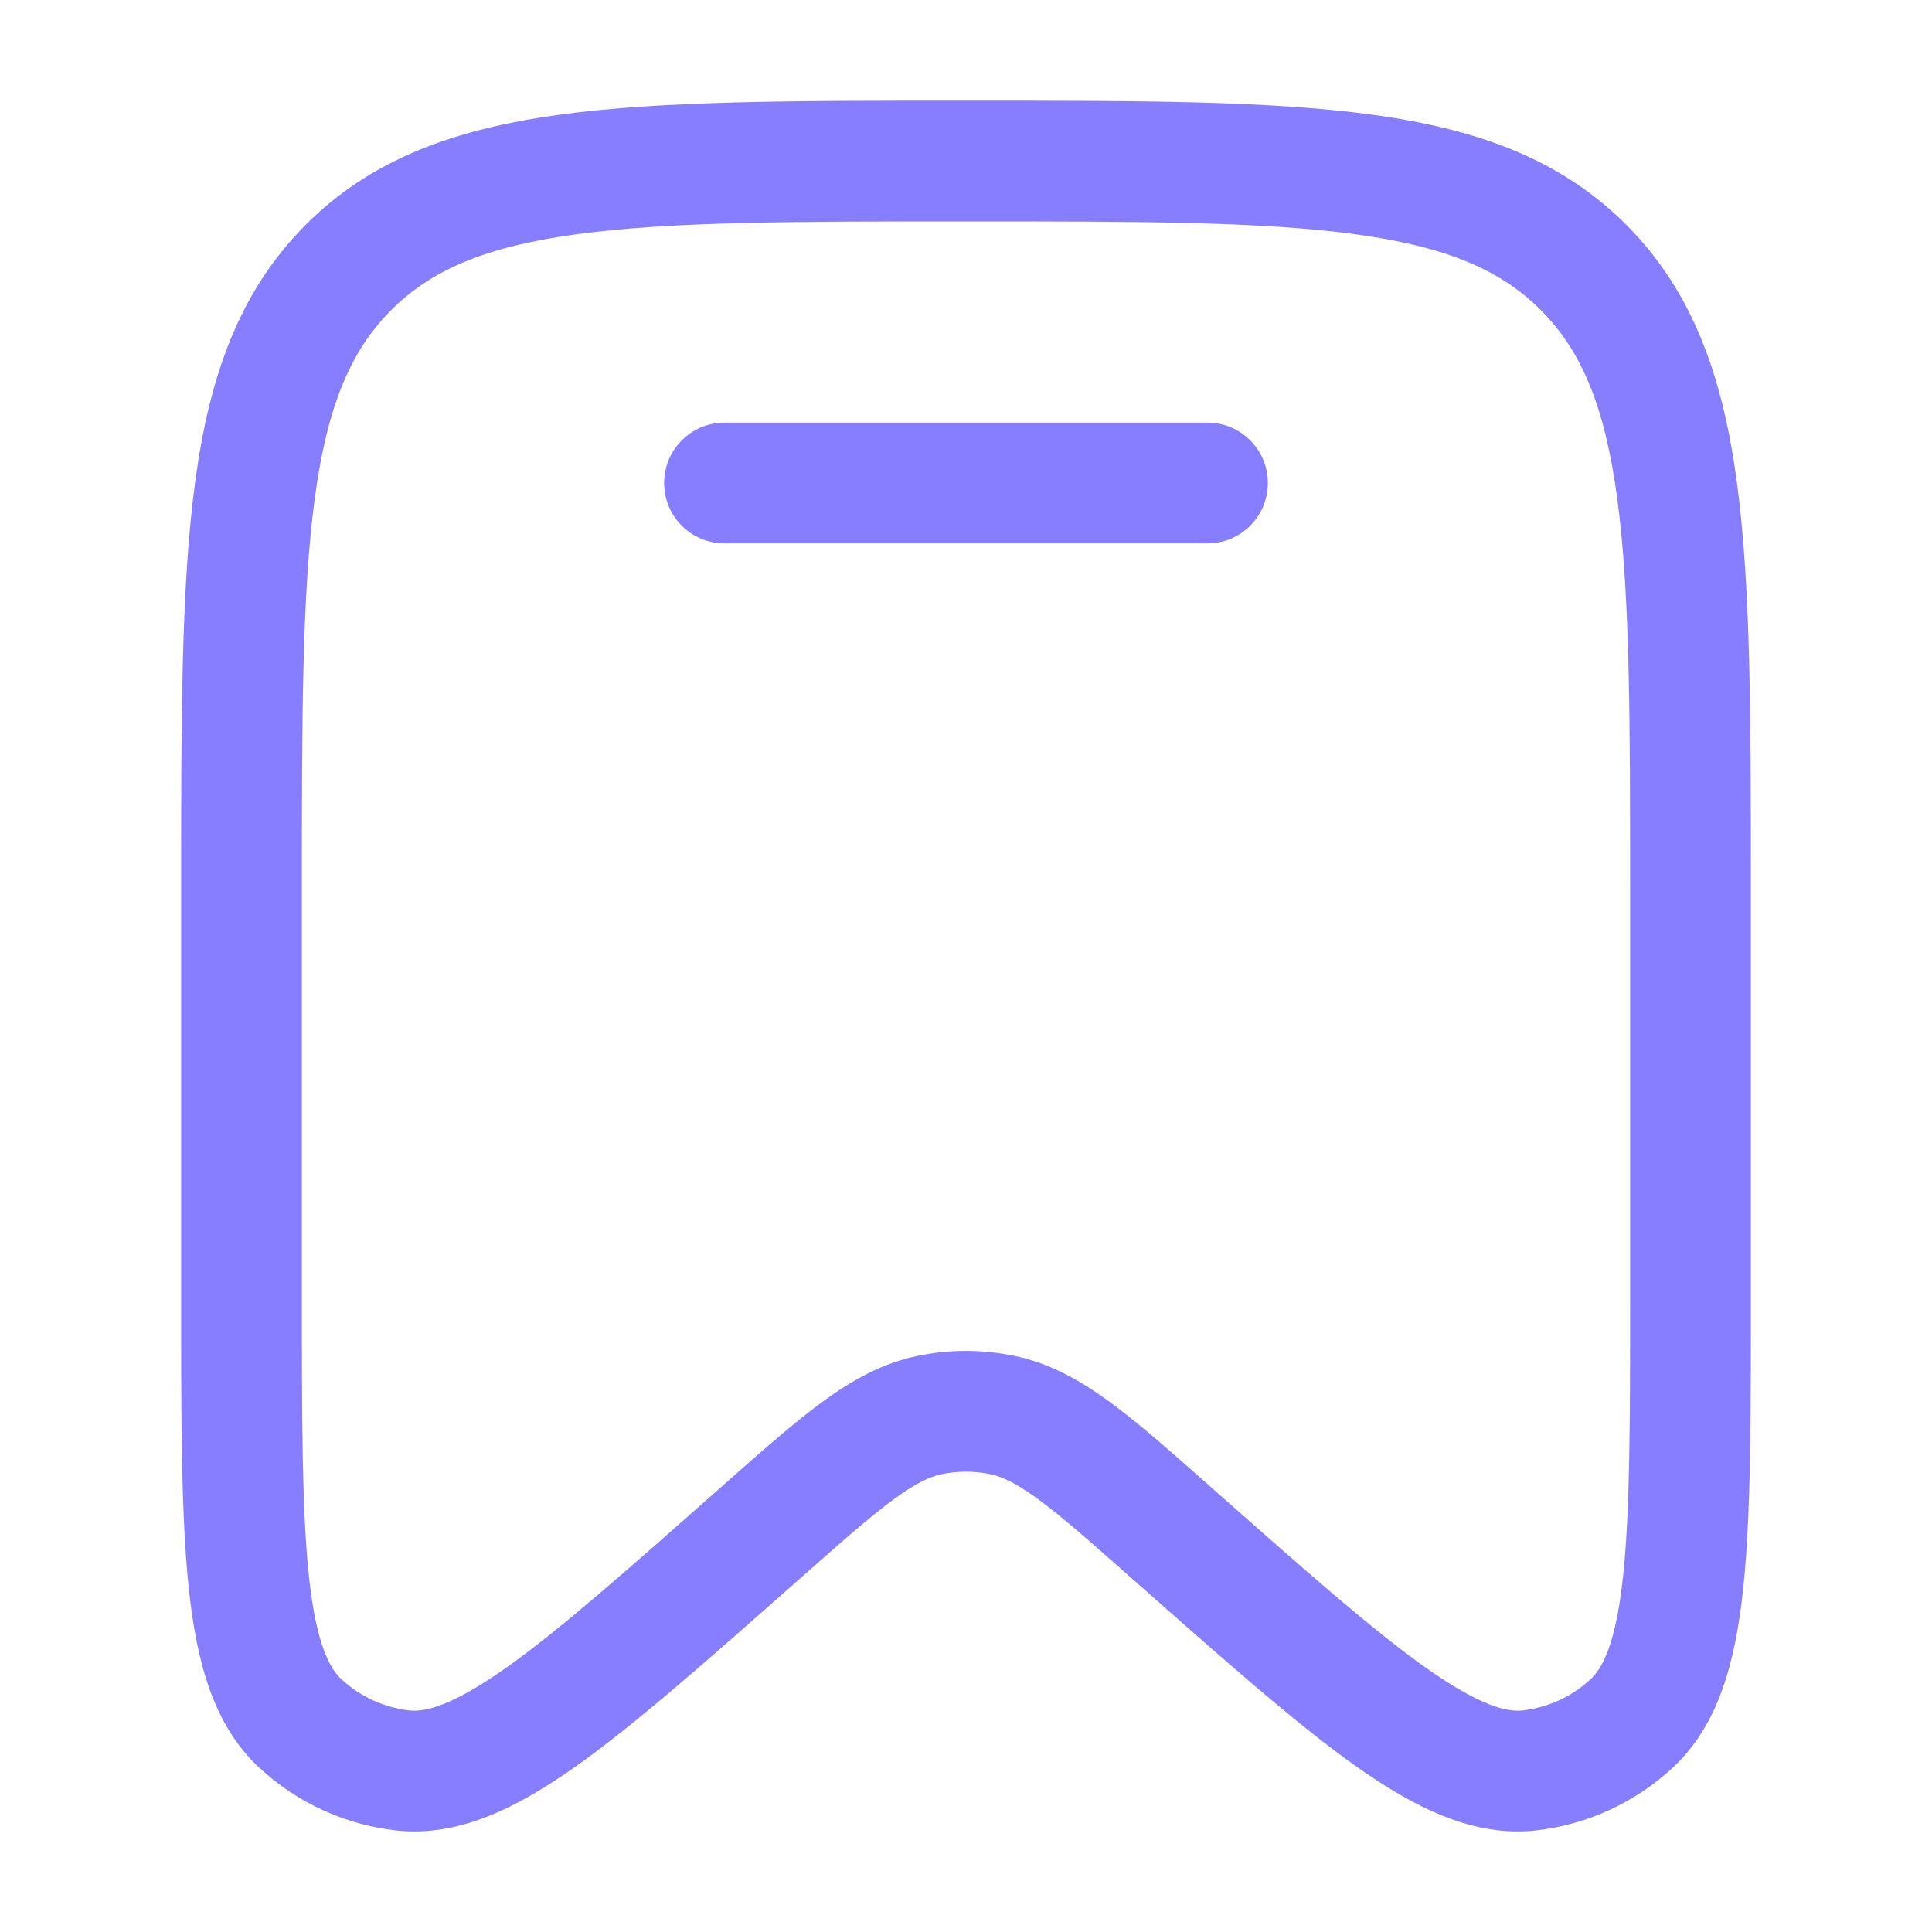
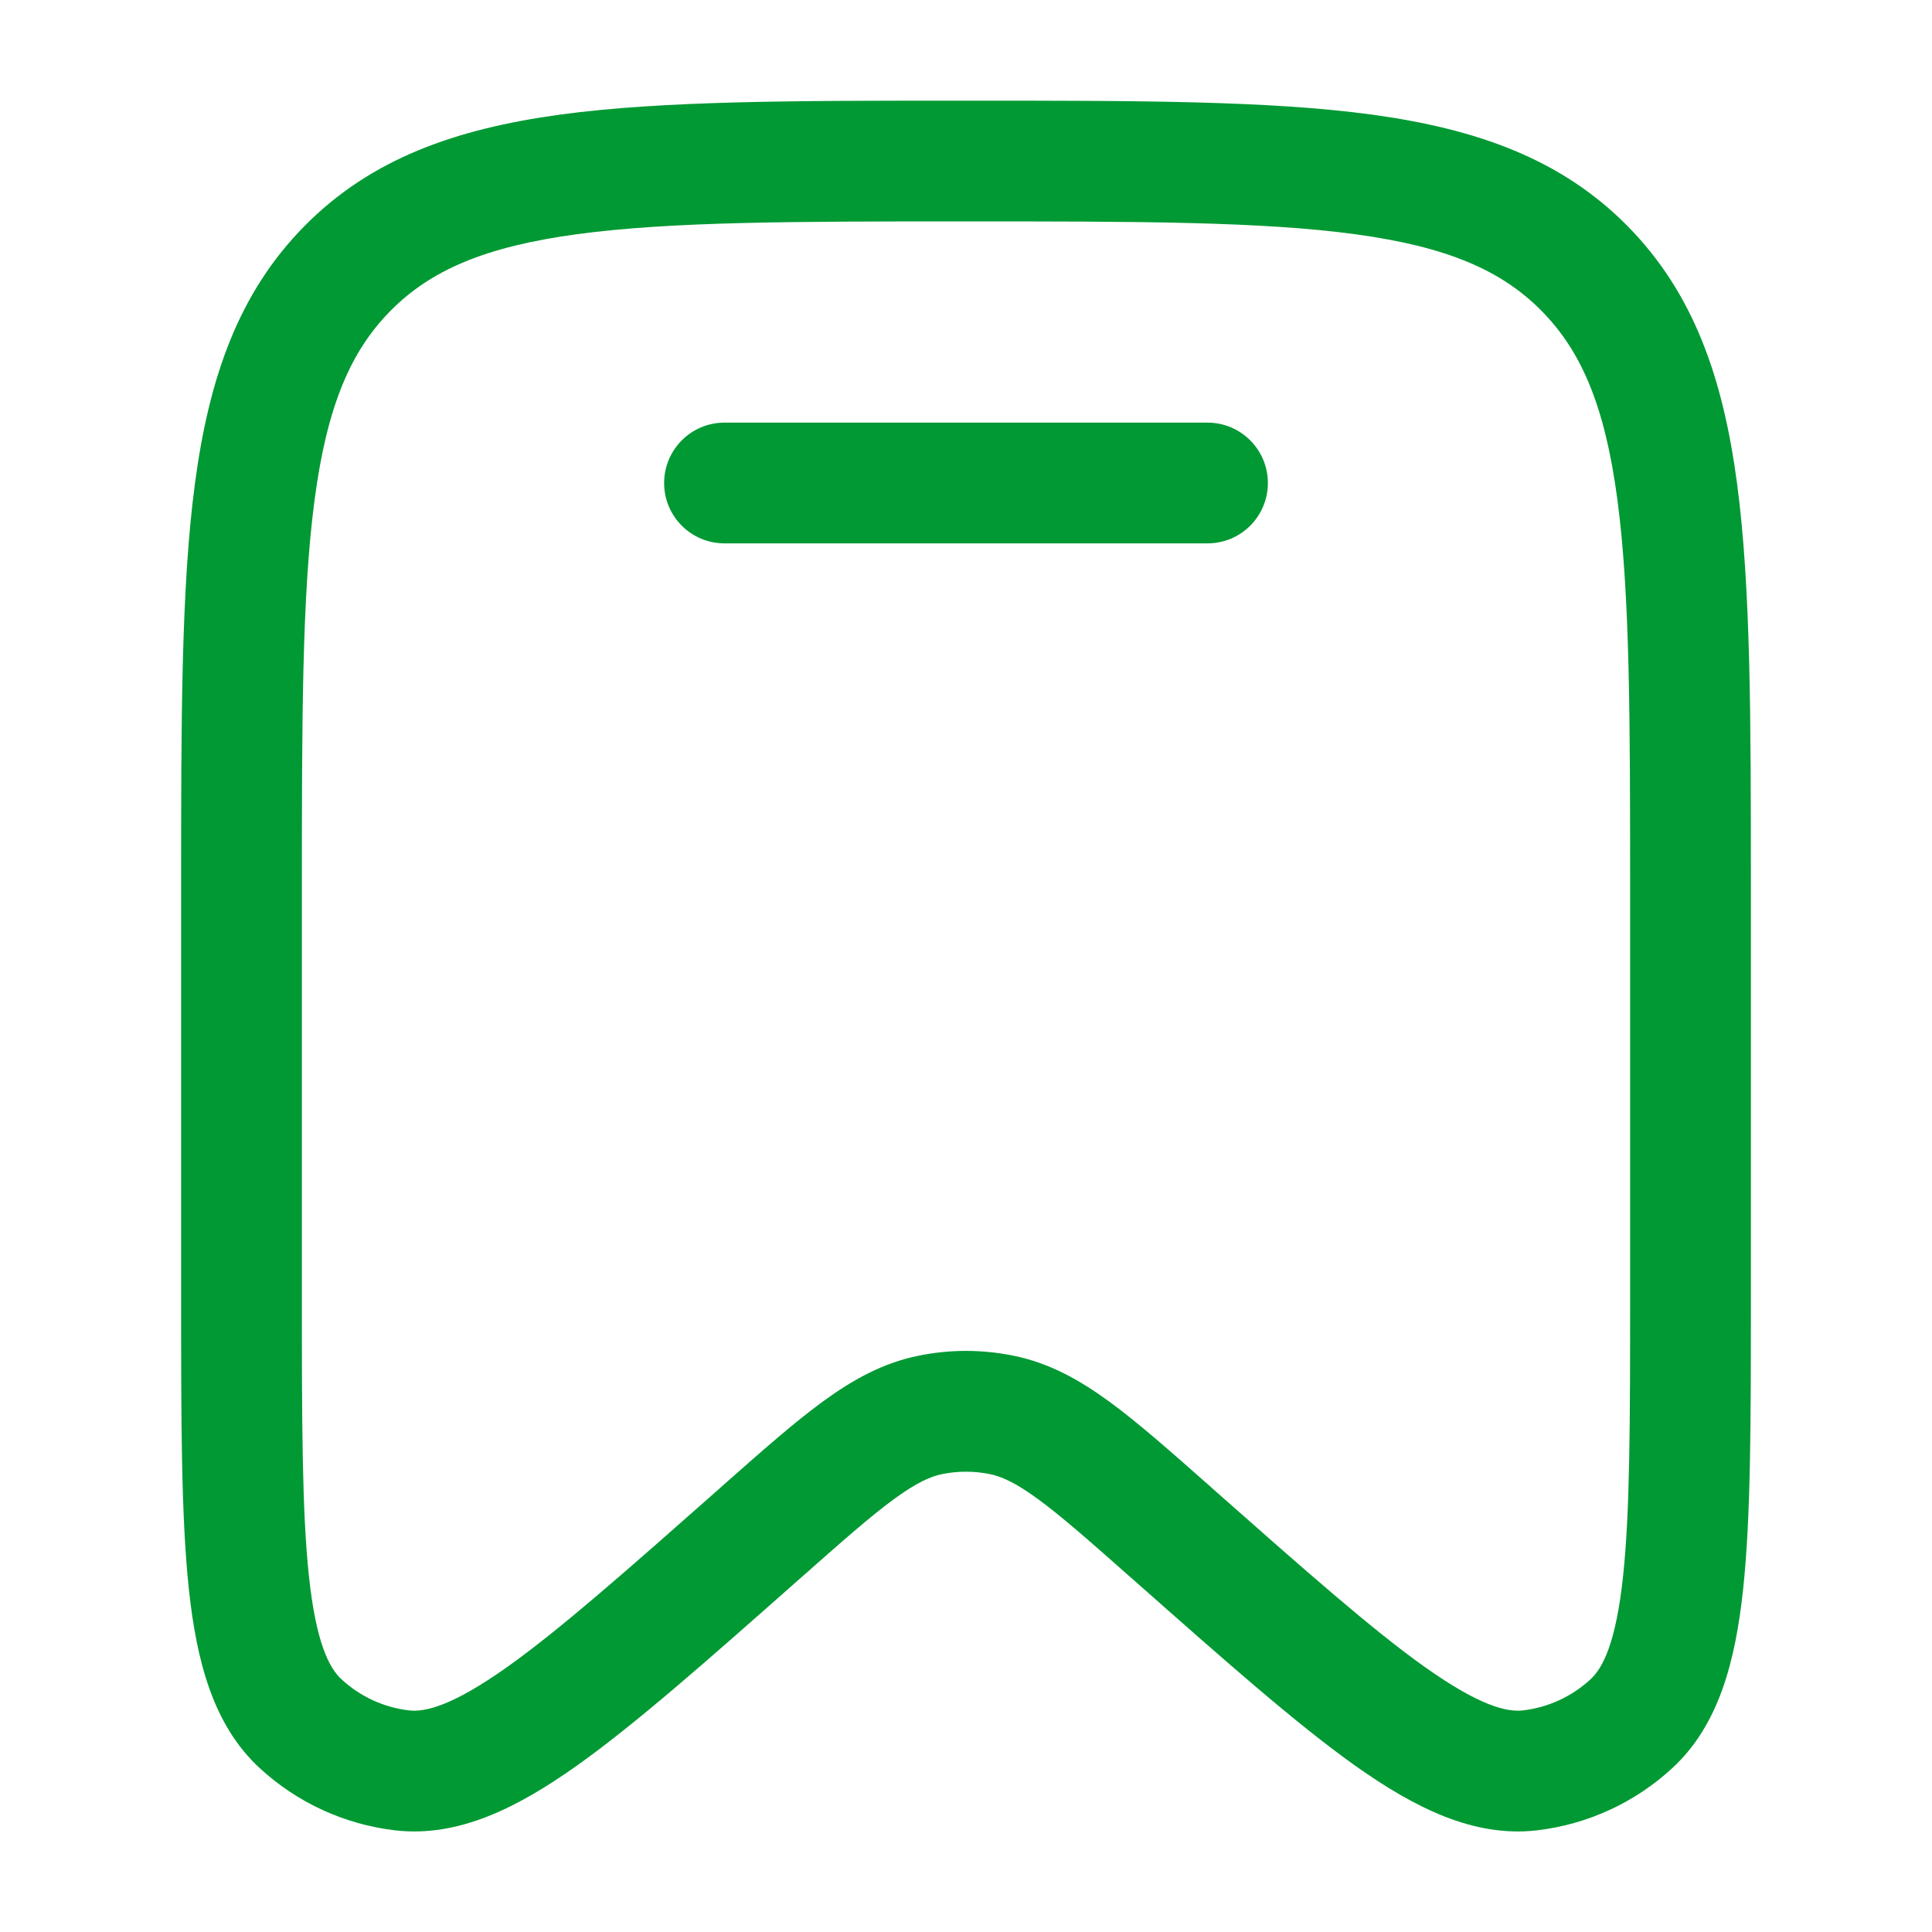
<svg xmlns="http://www.w3.org/2000/svg" width="20" height="20" viewBox="0 0 20 20" fill="none">
-   <path d="M7.5 4.375C7.155 4.375 6.875 4.655 6.875 5C6.875 5.346 7.155 5.625 7.5 5.625H12.5C12.845 5.625 13.125 5.346 13.125 5C13.125 4.655 12.845 4.375 12.5 4.375H7.5Z" fill="#877EFF" />
-   <path fill-rule="evenodd" clip-rule="evenodd" d="M9.952 1.042C8.225 1.042 6.864 1.042 5.801 1.186C4.709 1.335 3.838 1.646 3.154 2.338C2.471 3.029 2.164 3.906 2.018 5.006C1.875 6.08 1.875 7.454 1.875 9.201V13.45C1.875 14.706 1.875 15.7 1.955 16.449C2.034 17.189 2.204 17.857 2.688 18.303C3.077 18.662 3.568 18.887 4.093 18.948C4.749 19.023 5.362 18.709 5.966 18.282C6.576 17.849 7.317 17.194 8.252 16.367L8.283 16.34C8.716 15.957 9.009 15.698 9.254 15.519C9.491 15.346 9.635 15.283 9.757 15.259C9.917 15.227 10.083 15.227 10.243 15.259C10.365 15.283 10.509 15.346 10.746 15.519C10.991 15.698 11.284 15.957 11.717 16.34L11.748 16.367C12.683 17.194 13.424 17.849 14.034 18.282C14.638 18.709 15.251 19.023 15.907 18.948C16.432 18.887 16.923 18.662 17.312 18.303C17.796 17.857 17.966 17.189 18.045 16.449C18.125 15.7 18.125 14.706 18.125 13.45V9.201C18.125 7.454 18.125 6.08 17.982 5.006C17.836 3.906 17.529 3.029 16.846 2.338C16.162 1.646 15.291 1.335 14.199 1.186C13.136 1.042 11.775 1.042 10.048 1.042H9.952ZM4.043 3.217C4.457 2.798 5.019 2.554 5.969 2.425C6.939 2.293 8.214 2.292 10 2.292C11.786 2.292 13.061 2.293 14.031 2.425C14.981 2.554 15.543 2.798 15.957 3.217C16.372 3.636 16.615 4.207 16.743 5.171C16.874 6.153 16.875 7.444 16.875 9.248V13.409C16.875 14.715 16.874 15.642 16.802 16.317C16.728 17.008 16.592 17.267 16.465 17.384C16.27 17.564 16.025 17.676 15.765 17.706C15.598 17.725 15.32 17.66 14.757 17.262C14.208 16.873 13.518 16.263 12.546 15.404L12.524 15.384C12.118 15.025 11.781 14.727 11.484 14.51C11.173 14.283 10.859 14.108 10.49 14.034C10.166 13.968 9.834 13.968 9.51 14.034C9.141 14.108 8.827 14.283 8.516 14.51C8.219 14.727 7.882 15.025 7.476 15.384L7.454 15.404C6.482 16.263 5.792 16.873 5.243 17.262C4.68 17.66 4.402 17.725 4.235 17.706C3.975 17.676 3.73 17.564 3.535 17.384C3.408 17.267 3.272 17.008 3.198 16.317C3.126 15.642 3.125 14.715 3.125 13.409V9.248C3.125 7.444 3.126 6.153 3.257 5.171C3.385 4.207 3.628 3.636 4.043 3.217Z" fill="#877EFF" />
+   <path d="M7.5 4.375C7.155 4.375 6.875 4.655 6.875 5C6.875 5.346 7.155 5.625 7.5 5.625H12.5C12.845 5.625 13.125 5.346 13.125 5C13.125 4.655 12.845 4.375 12.5 4.375H7.5Z" fill="#009933" />
+   <path fill-rule="evenodd" clip-rule="evenodd" d="M9.952 1.042C8.225 1.042 6.864 1.042 5.801 1.186C4.709 1.335 3.838 1.646 3.154 2.338C2.471 3.029 2.164 3.906 2.018 5.006C1.875 6.08 1.875 7.454 1.875 9.201V13.45C1.875 14.706 1.875 15.7 1.955 16.449C2.034 17.189 2.204 17.857 2.688 18.303C3.077 18.662 3.568 18.887 4.093 18.948C4.749 19.023 5.362 18.709 5.966 18.282C6.576 17.849 7.317 17.194 8.252 16.367L8.283 16.34C8.716 15.957 9.009 15.698 9.254 15.519C9.491 15.346 9.635 15.283 9.757 15.259C9.917 15.227 10.083 15.227 10.243 15.259C10.365 15.283 10.509 15.346 10.746 15.519C10.991 15.698 11.284 15.957 11.717 16.34L11.748 16.367C12.683 17.194 13.424 17.849 14.034 18.282C14.638 18.709 15.251 19.023 15.907 18.948C16.432 18.887 16.923 18.662 17.312 18.303C17.796 17.857 17.966 17.189 18.045 16.449C18.125 15.7 18.125 14.706 18.125 13.45V9.201C18.125 7.454 18.125 6.08 17.982 5.006C17.836 3.906 17.529 3.029 16.846 2.338C16.162 1.646 15.291 1.335 14.199 1.186C13.136 1.042 11.775 1.042 10.048 1.042H9.952ZM4.043 3.217C4.457 2.798 5.019 2.554 5.969 2.425C6.939 2.293 8.214 2.292 10 2.292C11.786 2.292 13.061 2.293 14.031 2.425C14.981 2.554 15.543 2.798 15.957 3.217C16.372 3.636 16.615 4.207 16.743 5.171C16.874 6.153 16.875 7.444 16.875 9.248V13.409C16.875 14.715 16.874 15.642 16.802 16.317C16.728 17.008 16.592 17.267 16.465 17.384C16.27 17.564 16.025 17.676 15.765 17.706C15.598 17.725 15.32 17.66 14.757 17.262C14.208 16.873 13.518 16.263 12.546 15.404L12.524 15.384C12.118 15.025 11.781 14.727 11.484 14.51C11.173 14.283 10.859 14.108 10.49 14.034C10.166 13.968 9.834 13.968 9.51 14.034C9.141 14.108 8.827 14.283 8.516 14.51C8.219 14.727 7.882 15.025 7.476 15.384L7.454 15.404C6.482 16.263 5.792 16.873 5.243 17.262C4.68 17.66 4.402 17.725 4.235 17.706C3.975 17.676 3.73 17.564 3.535 17.384C3.408 17.267 3.272 17.008 3.198 16.317C3.126 15.642 3.125 14.715 3.125 13.409V9.248C3.125 7.444 3.126 6.153 3.257 5.171C3.385 4.207 3.628 3.636 4.043 3.217Z" fill="#009933" />
</svg>
